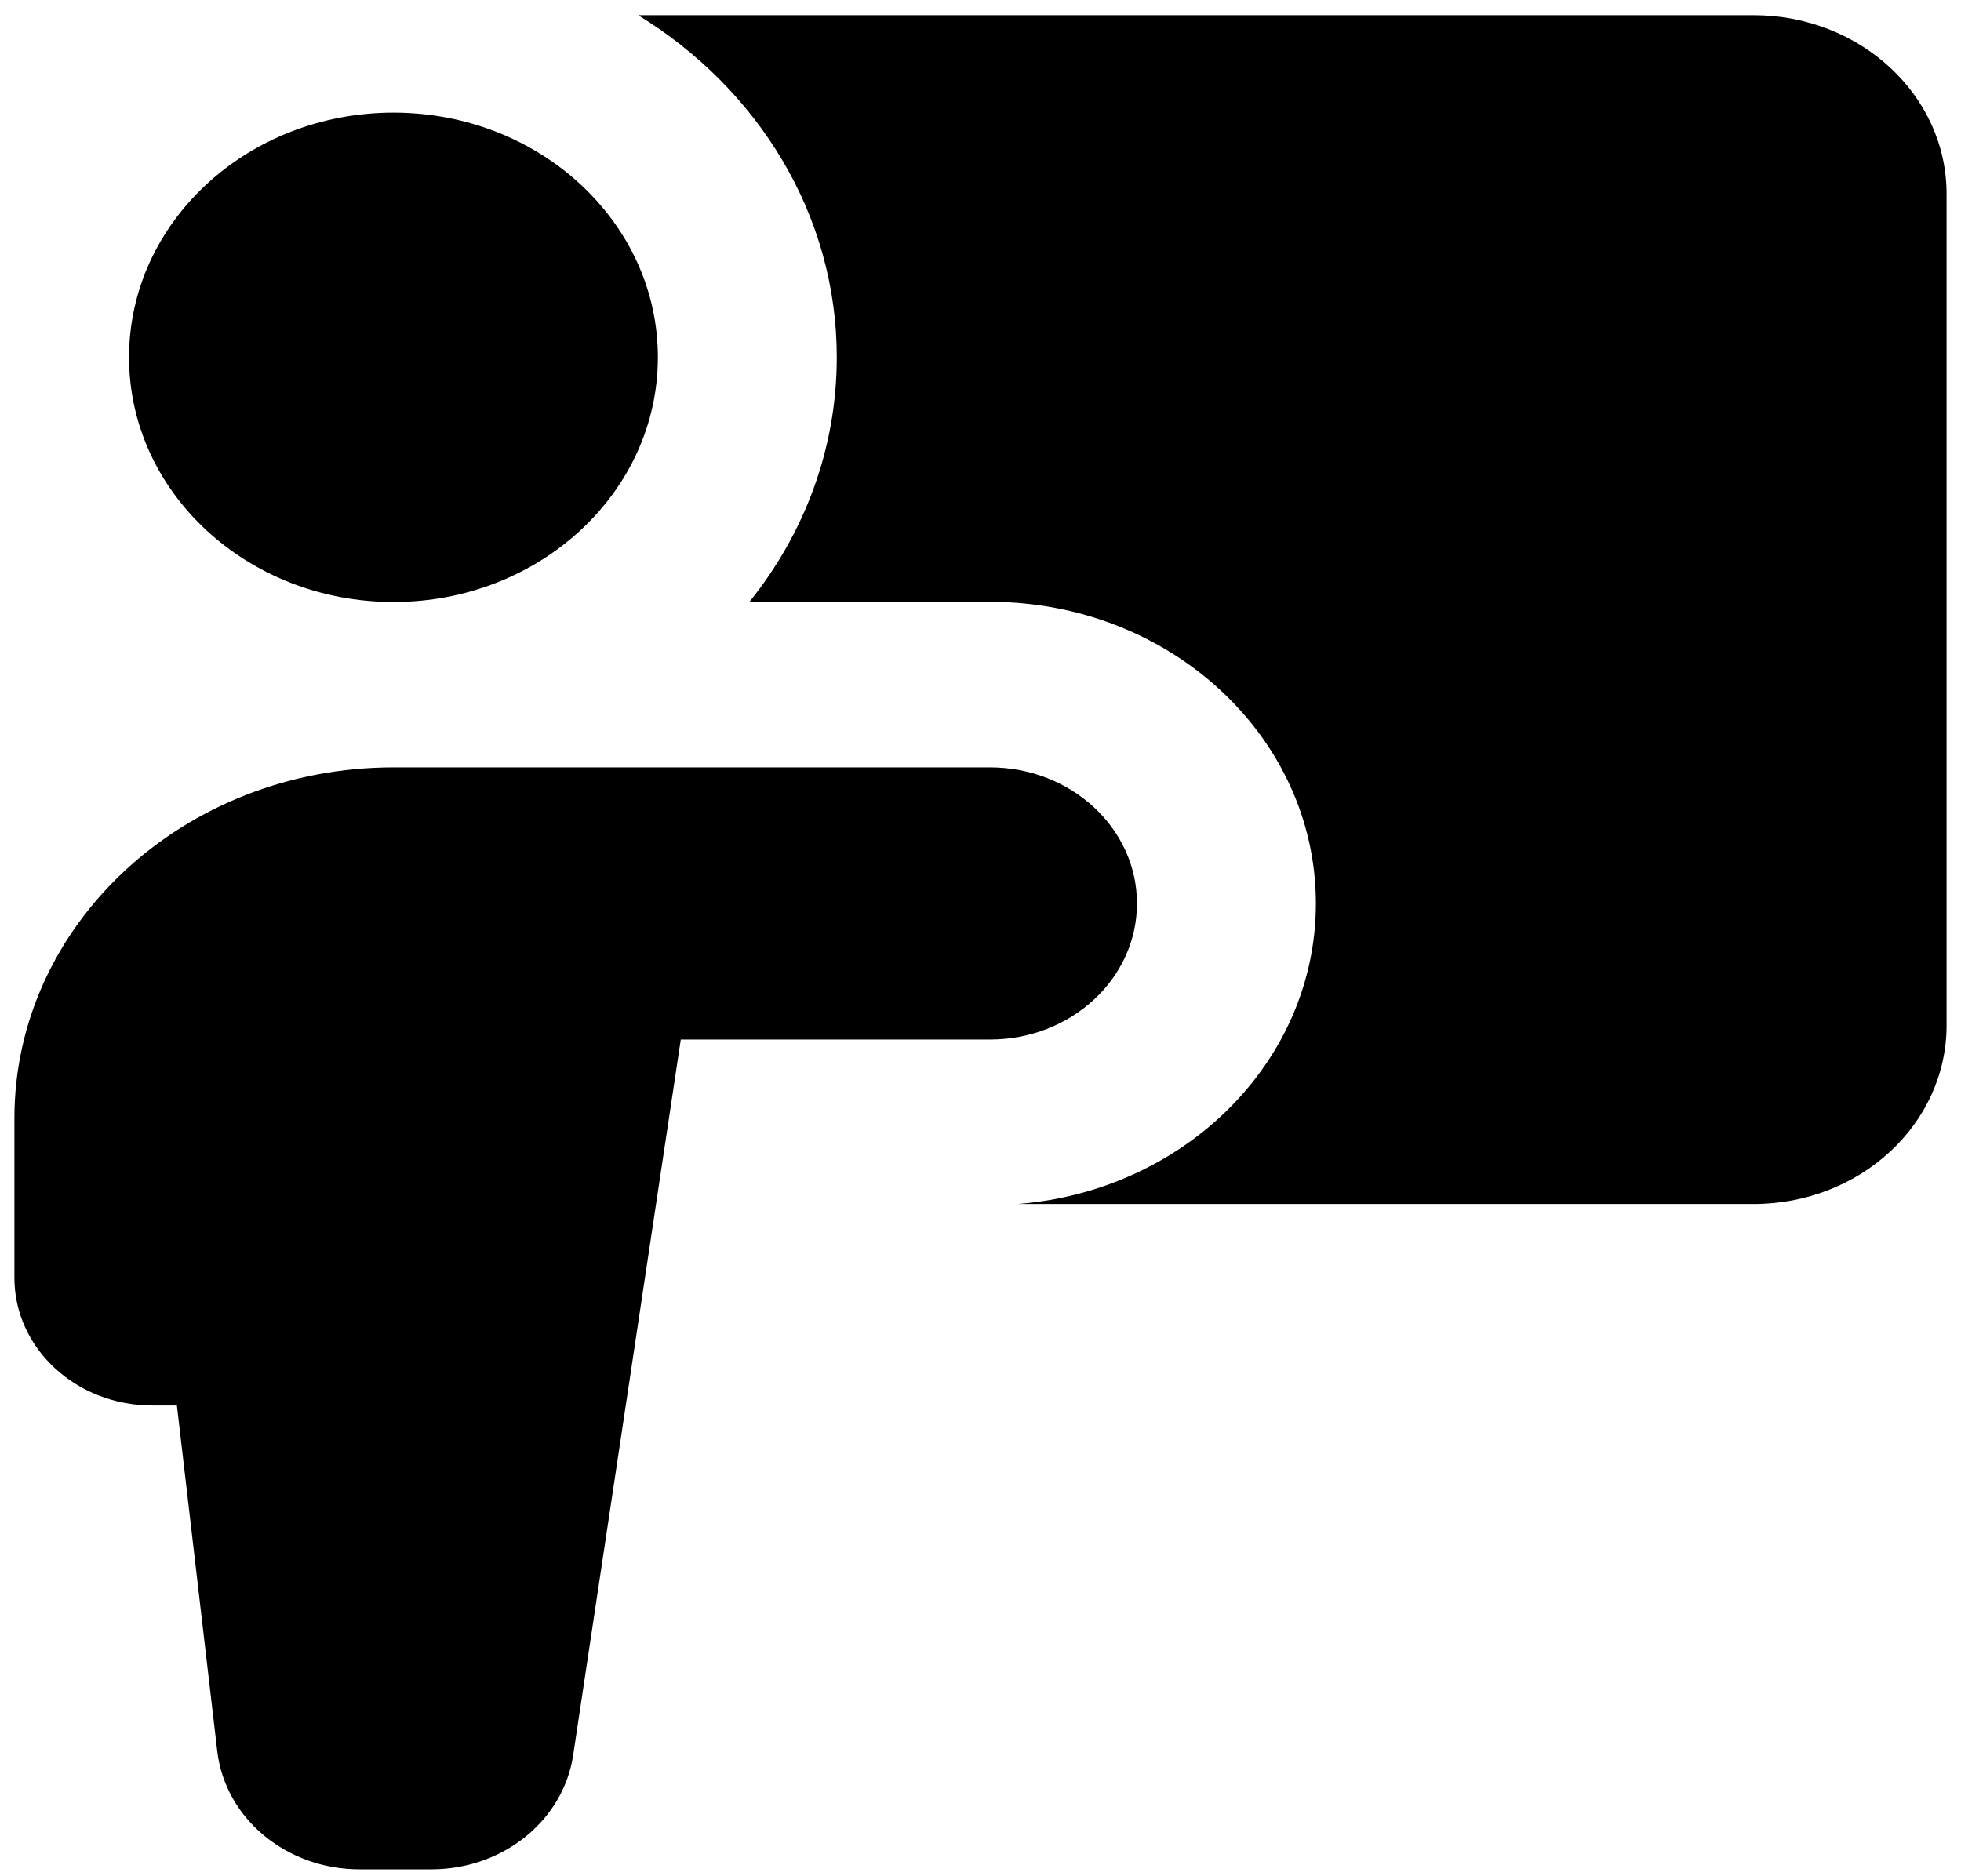
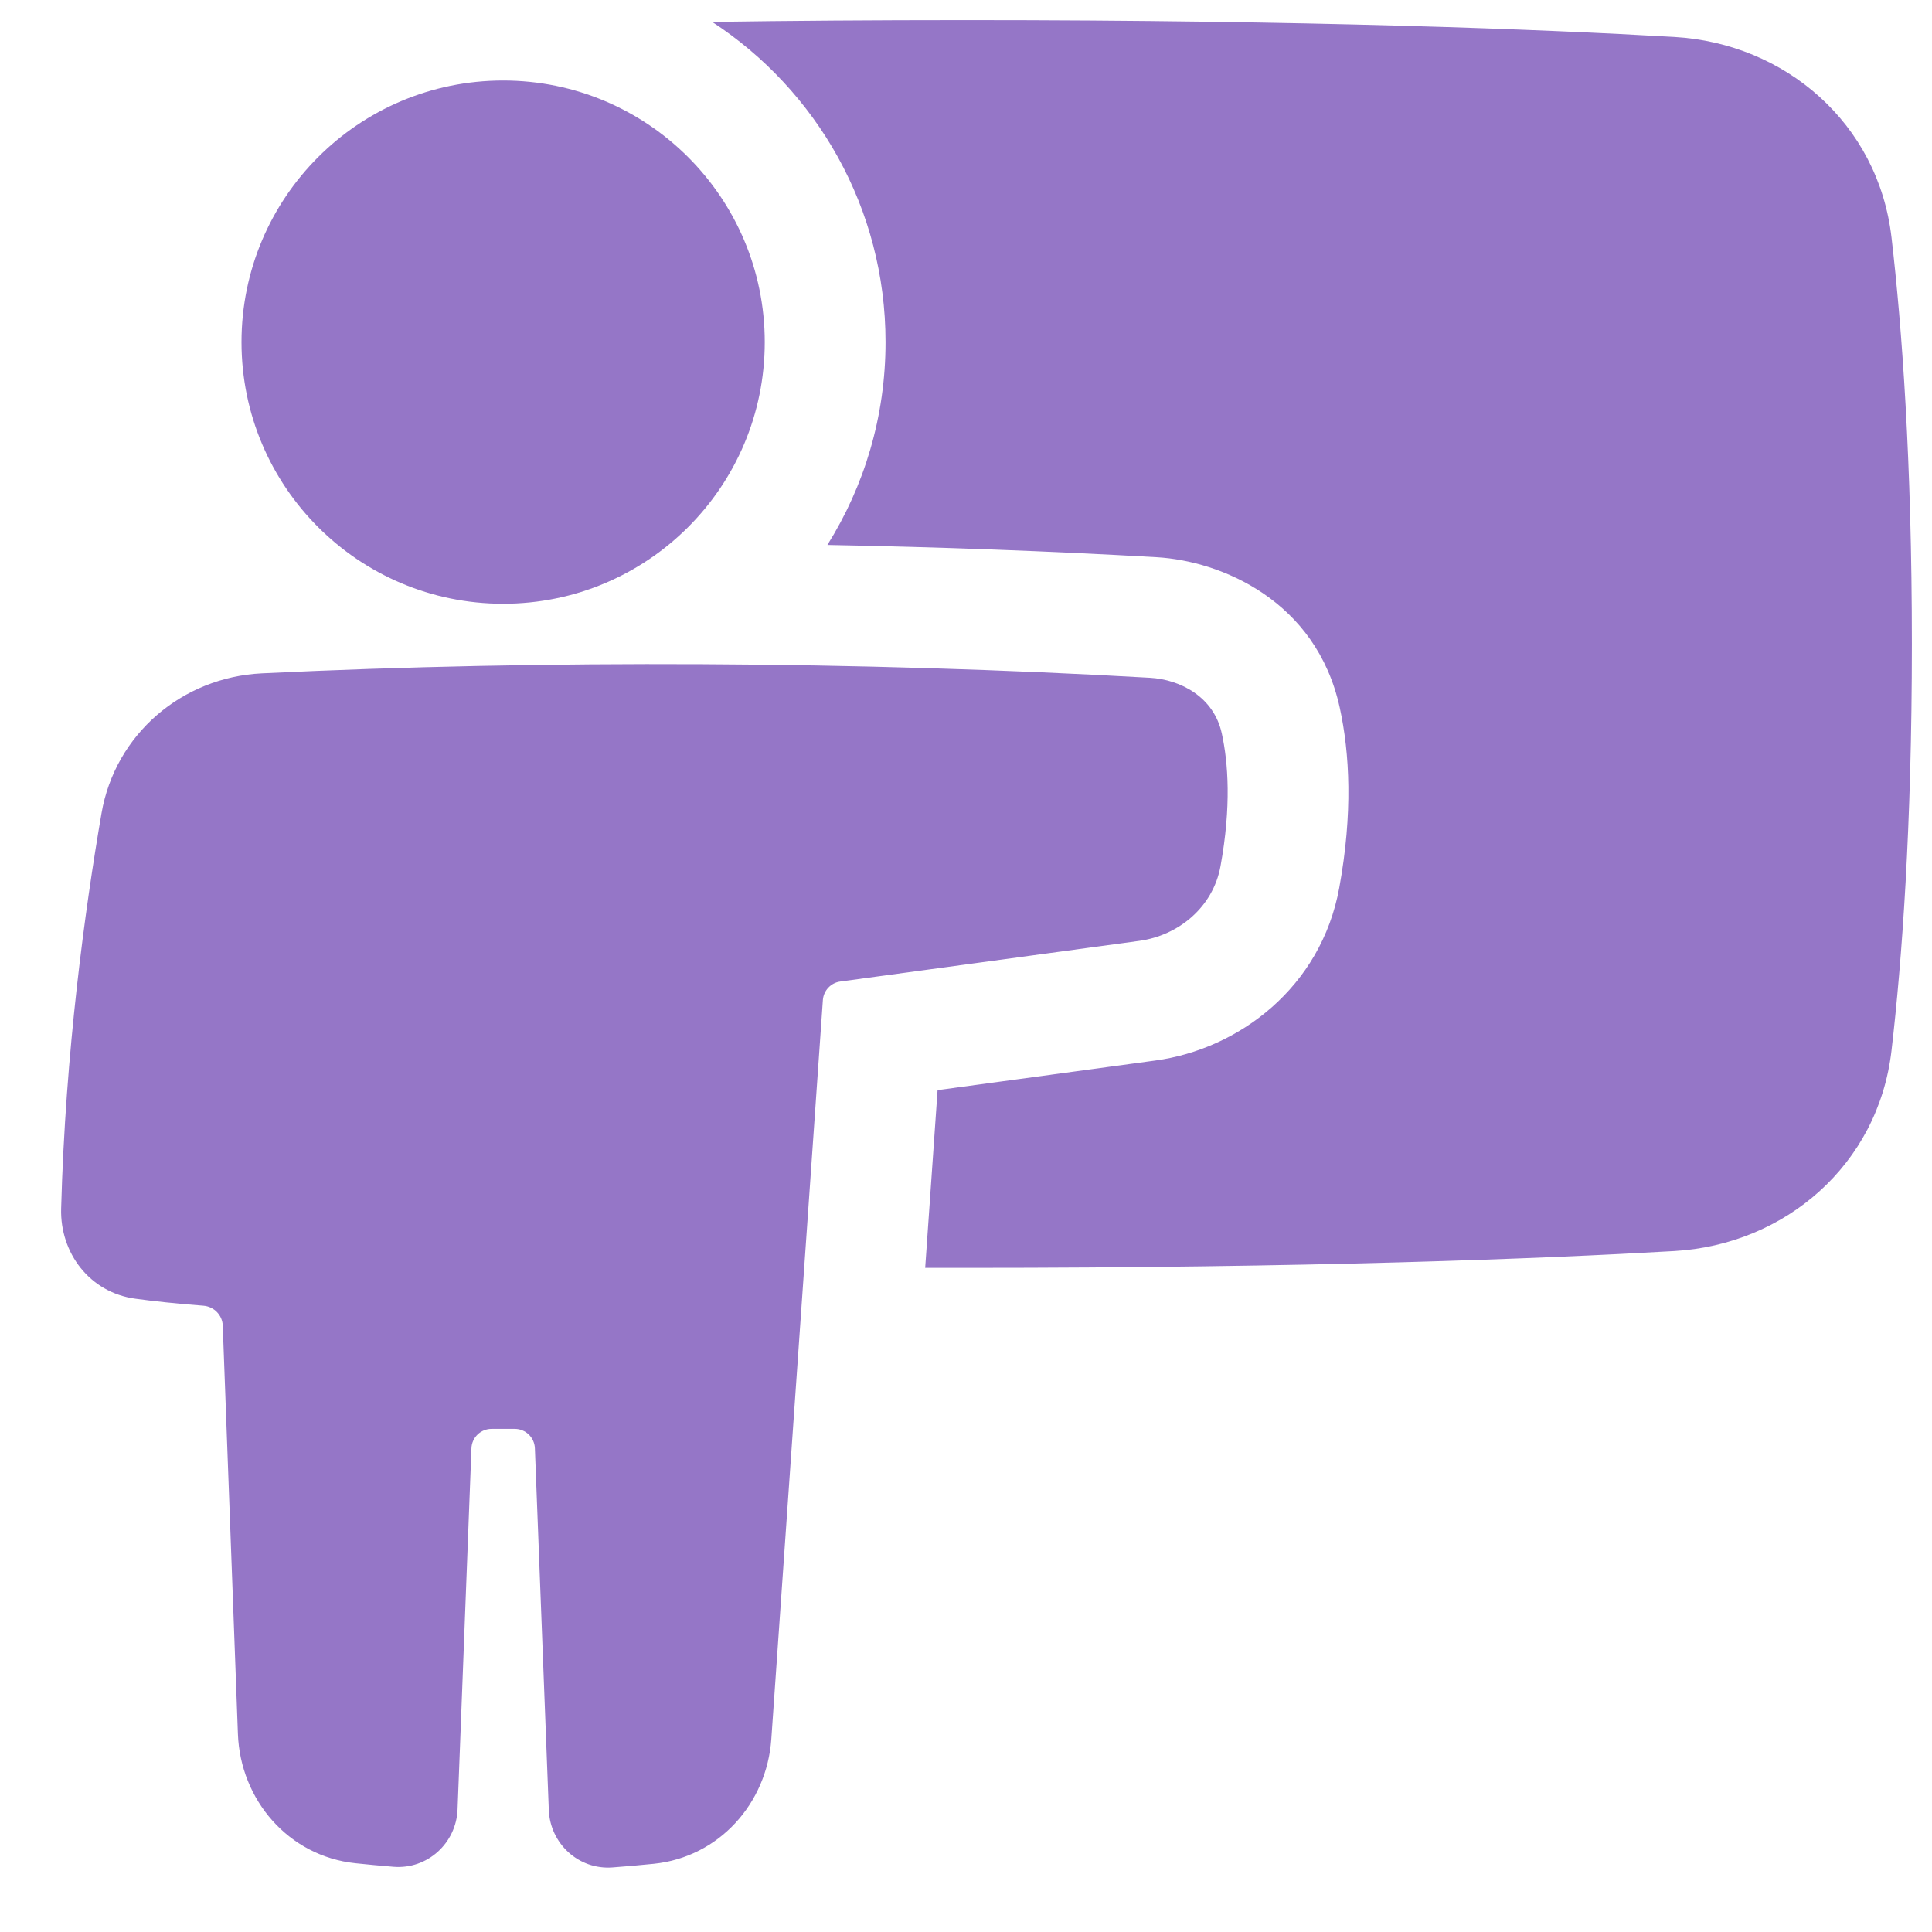
- <svg xmlns="http://www.w3.org/2000/svg" classname="mx-auto" width="{90}" height="{80}" viewBox="0 0 92 88" fill="none">
-   <path fillrule="evenodd" cliprule="evenodd" d="M82.267 56.494H47.738C55.577 55.886 61.734 49.804 61.734 42.392C61.734 34.575 54.888 28.239 46.443 28.239H35.161C37.734 25.035 39.257 21.065 39.257 16.766C39.257 10.063 35.555 4.16 29.94 0.713H82.267C87.269 0.713 91.323 4.466 91.323 9.095V48.112C91.323 52.742 87.269 56.494 82.267 56.494ZM18.459 28.247C25.31 28.247 30.864 23.107 30.864 16.766C30.864 10.425 25.31 5.285 18.459 5.285C11.608 5.285 6.054 10.425 6.054 16.766C6.054 23.107 11.608 28.247 18.459 28.247ZM53.341 42.392C53.341 38.865 50.253 36.007 46.443 36.007H18.462C8.639 36.007 0.676 43.377 0.676 52.468V59.959C0.676 63.267 3.573 65.948 7.146 65.948H8.299L10.192 82.166C10.56 85.322 13.438 87.713 16.867 87.713H20.24C23.59 87.713 26.428 85.427 26.89 82.356L31.939 48.777H46.443C50.253 48.777 53.341 45.918 53.341 42.392Z" fill="url(#paint0_linear_327_931)" />
-   <defs>
-     <linearGradient id="paint0_linear_327_931" x1="46" y1="0.713" x2="46" y2="87.713" gradientUnits="userSpaceOnUse">
-       <stop stopcolor="#3B2C55" />
-       <stop offset="{1}" stopcolor="#6949A0" />
-     </linearGradient>
-   </defs>
+ <svg xmlns="http://www.w3.org/2000/svg" fill="none" viewBox="0 0 48 48" id="Class-Lesson--Streamline-Plump" height="48" width="48">
+   <g id="class-lesson--class-lesson-education-teacher">
+     <path id="Union" fill="#9576c7" fill-rule="evenodd" d="m23.294 27.084 -0.308 4.415c0.334 0.001 0.672 0.001 1.014 0.001 8.569 0 14.298 -0.227 17.599 -0.418 2.747 -0.159 5.065 -2.138 5.395 -4.98 0.259 -2.231 0.506 -5.549 0.506 -10.102s-0.246 -7.871 -0.506 -10.102c-0.33 -2.842 -2.648 -4.821 -5.395 -4.98C38.299 0.727 32.57 0.5 24 0.5c-2.305 0 -4.404 0.016 -6.306 0.044C20.288 2.24 22.001 5.17 22.001 8.5c0 1.851 -0.529 3.578 -1.445 5.039 2.77 0.051 5.525 0.153 8.184 0.305 1.589 0.091 3.962 1.071 4.545 3.735 0.249 1.137 0.328 2.625 -0.012 4.481 -0.453 2.474 -2.495 4.006 -4.567 4.288l-5.412 0.736ZM12.5 15c-3.59 0 -6.5 -2.91 -6.5 -6.5 0 -3.59 2.91 -6.5 6.5 -6.5 3.59 0 6.5 2.91 6.5 6.5 0 3.59 -2.91 6.5 -6.5 6.5Zm16.068 1.839c-7.188 -0.412 -15.087 -0.449 -22.063 -0.11 -1.977 0.096 -3.644 1.509 -3.983 3.477 -0.407 2.361 -0.898 5.929 -1.003 9.823 -0.029 1.097 0.705 2.083 1.843 2.237 0.447 0.061 1.004 0.122 1.688 0.174 0.269 0.02 0.474 0.236 0.484 0.491l0.377 10.151c0.061 1.634 1.255 3.035 2.921 3.21 0.296 0.031 0.612 0.061 0.943 0.088 0.849 0.069 1.561 -0.592 1.593 -1.425l0.345 -8.974c0.01 -0.269 0.231 -0.481 0.5 -0.481h0.576c0.269 0 0.489 0.212 0.5 0.481l0.346 8.989c0.032 0.83 0.738 1.49 1.584 1.426 0.361 -0.027 0.704 -0.058 1.022 -0.09 1.627 -0.165 2.811 -1.506 2.922 -3.098l1.281 -18.361c0.017 -0.236 0.197 -0.429 0.431 -0.461l7.428 -1.01c0.972 -0.132 1.833 -0.832 2.02 -1.855 0.272 -1.489 0.191 -2.575 0.032 -3.3 -0.197 -0.902 -1.02 -1.338 -1.786 -1.382Z" clip-rule="evenodd" stroke-width="1" />
+   </g>
</svg>
